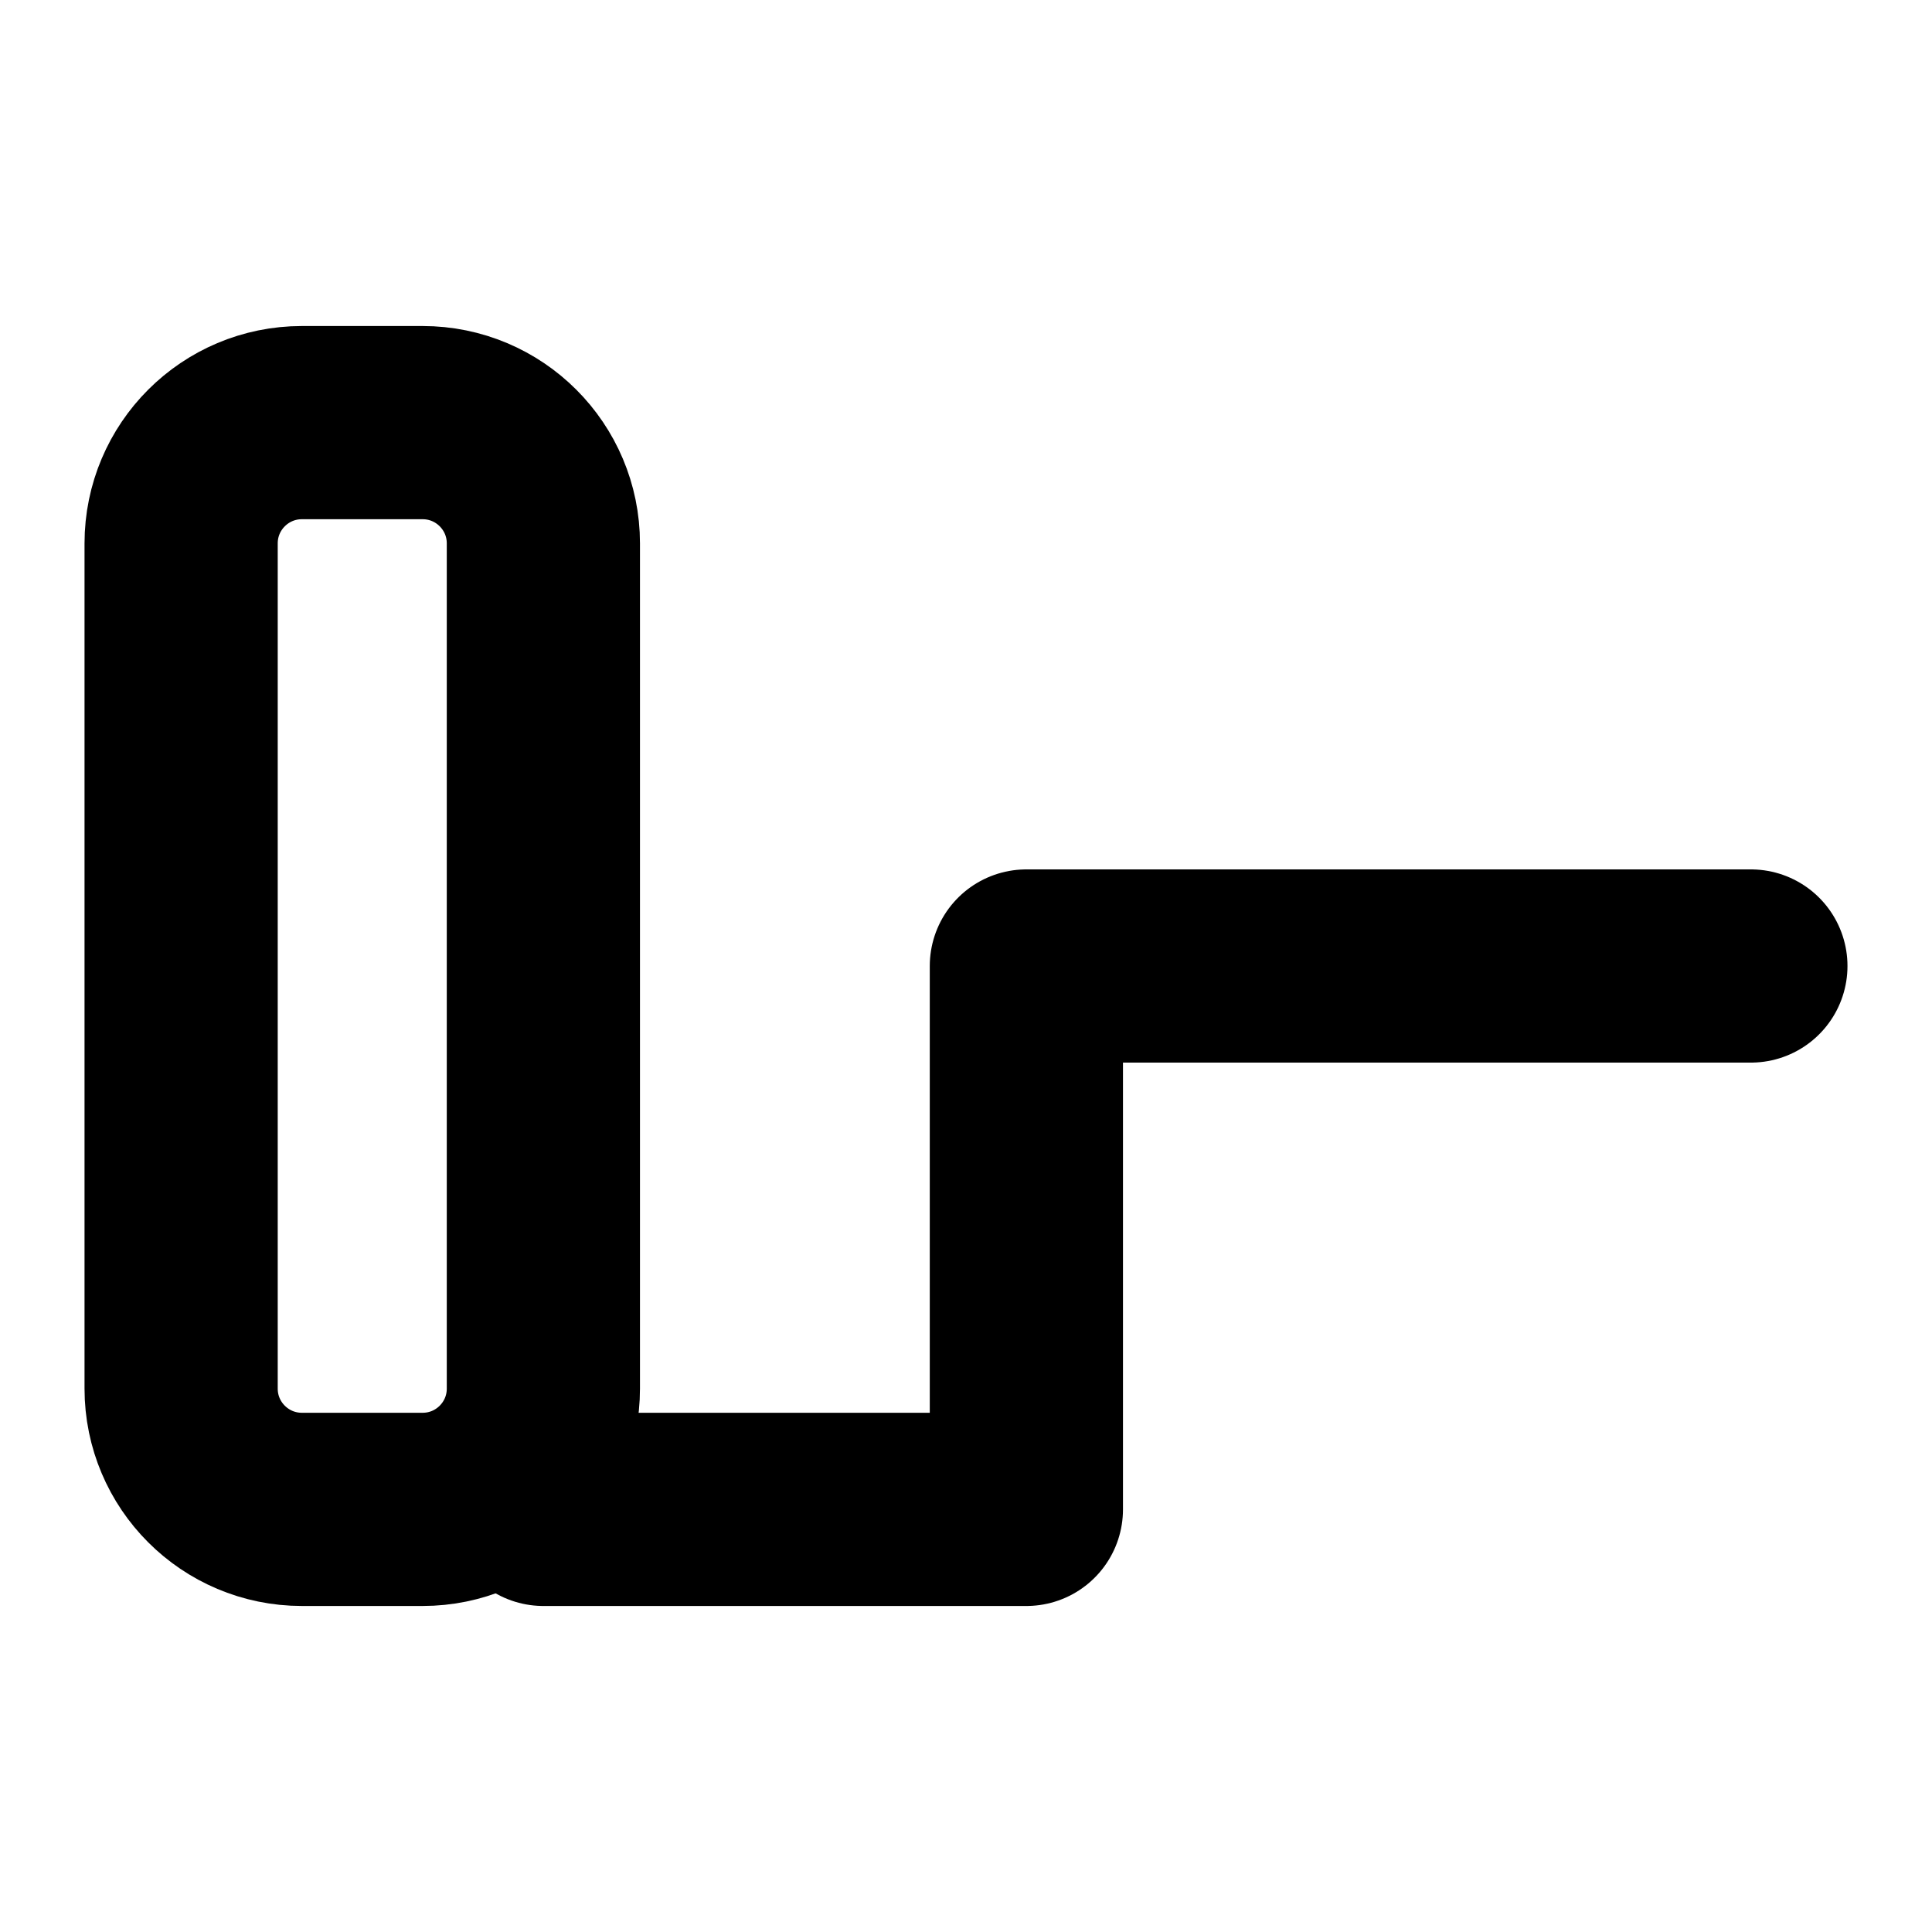
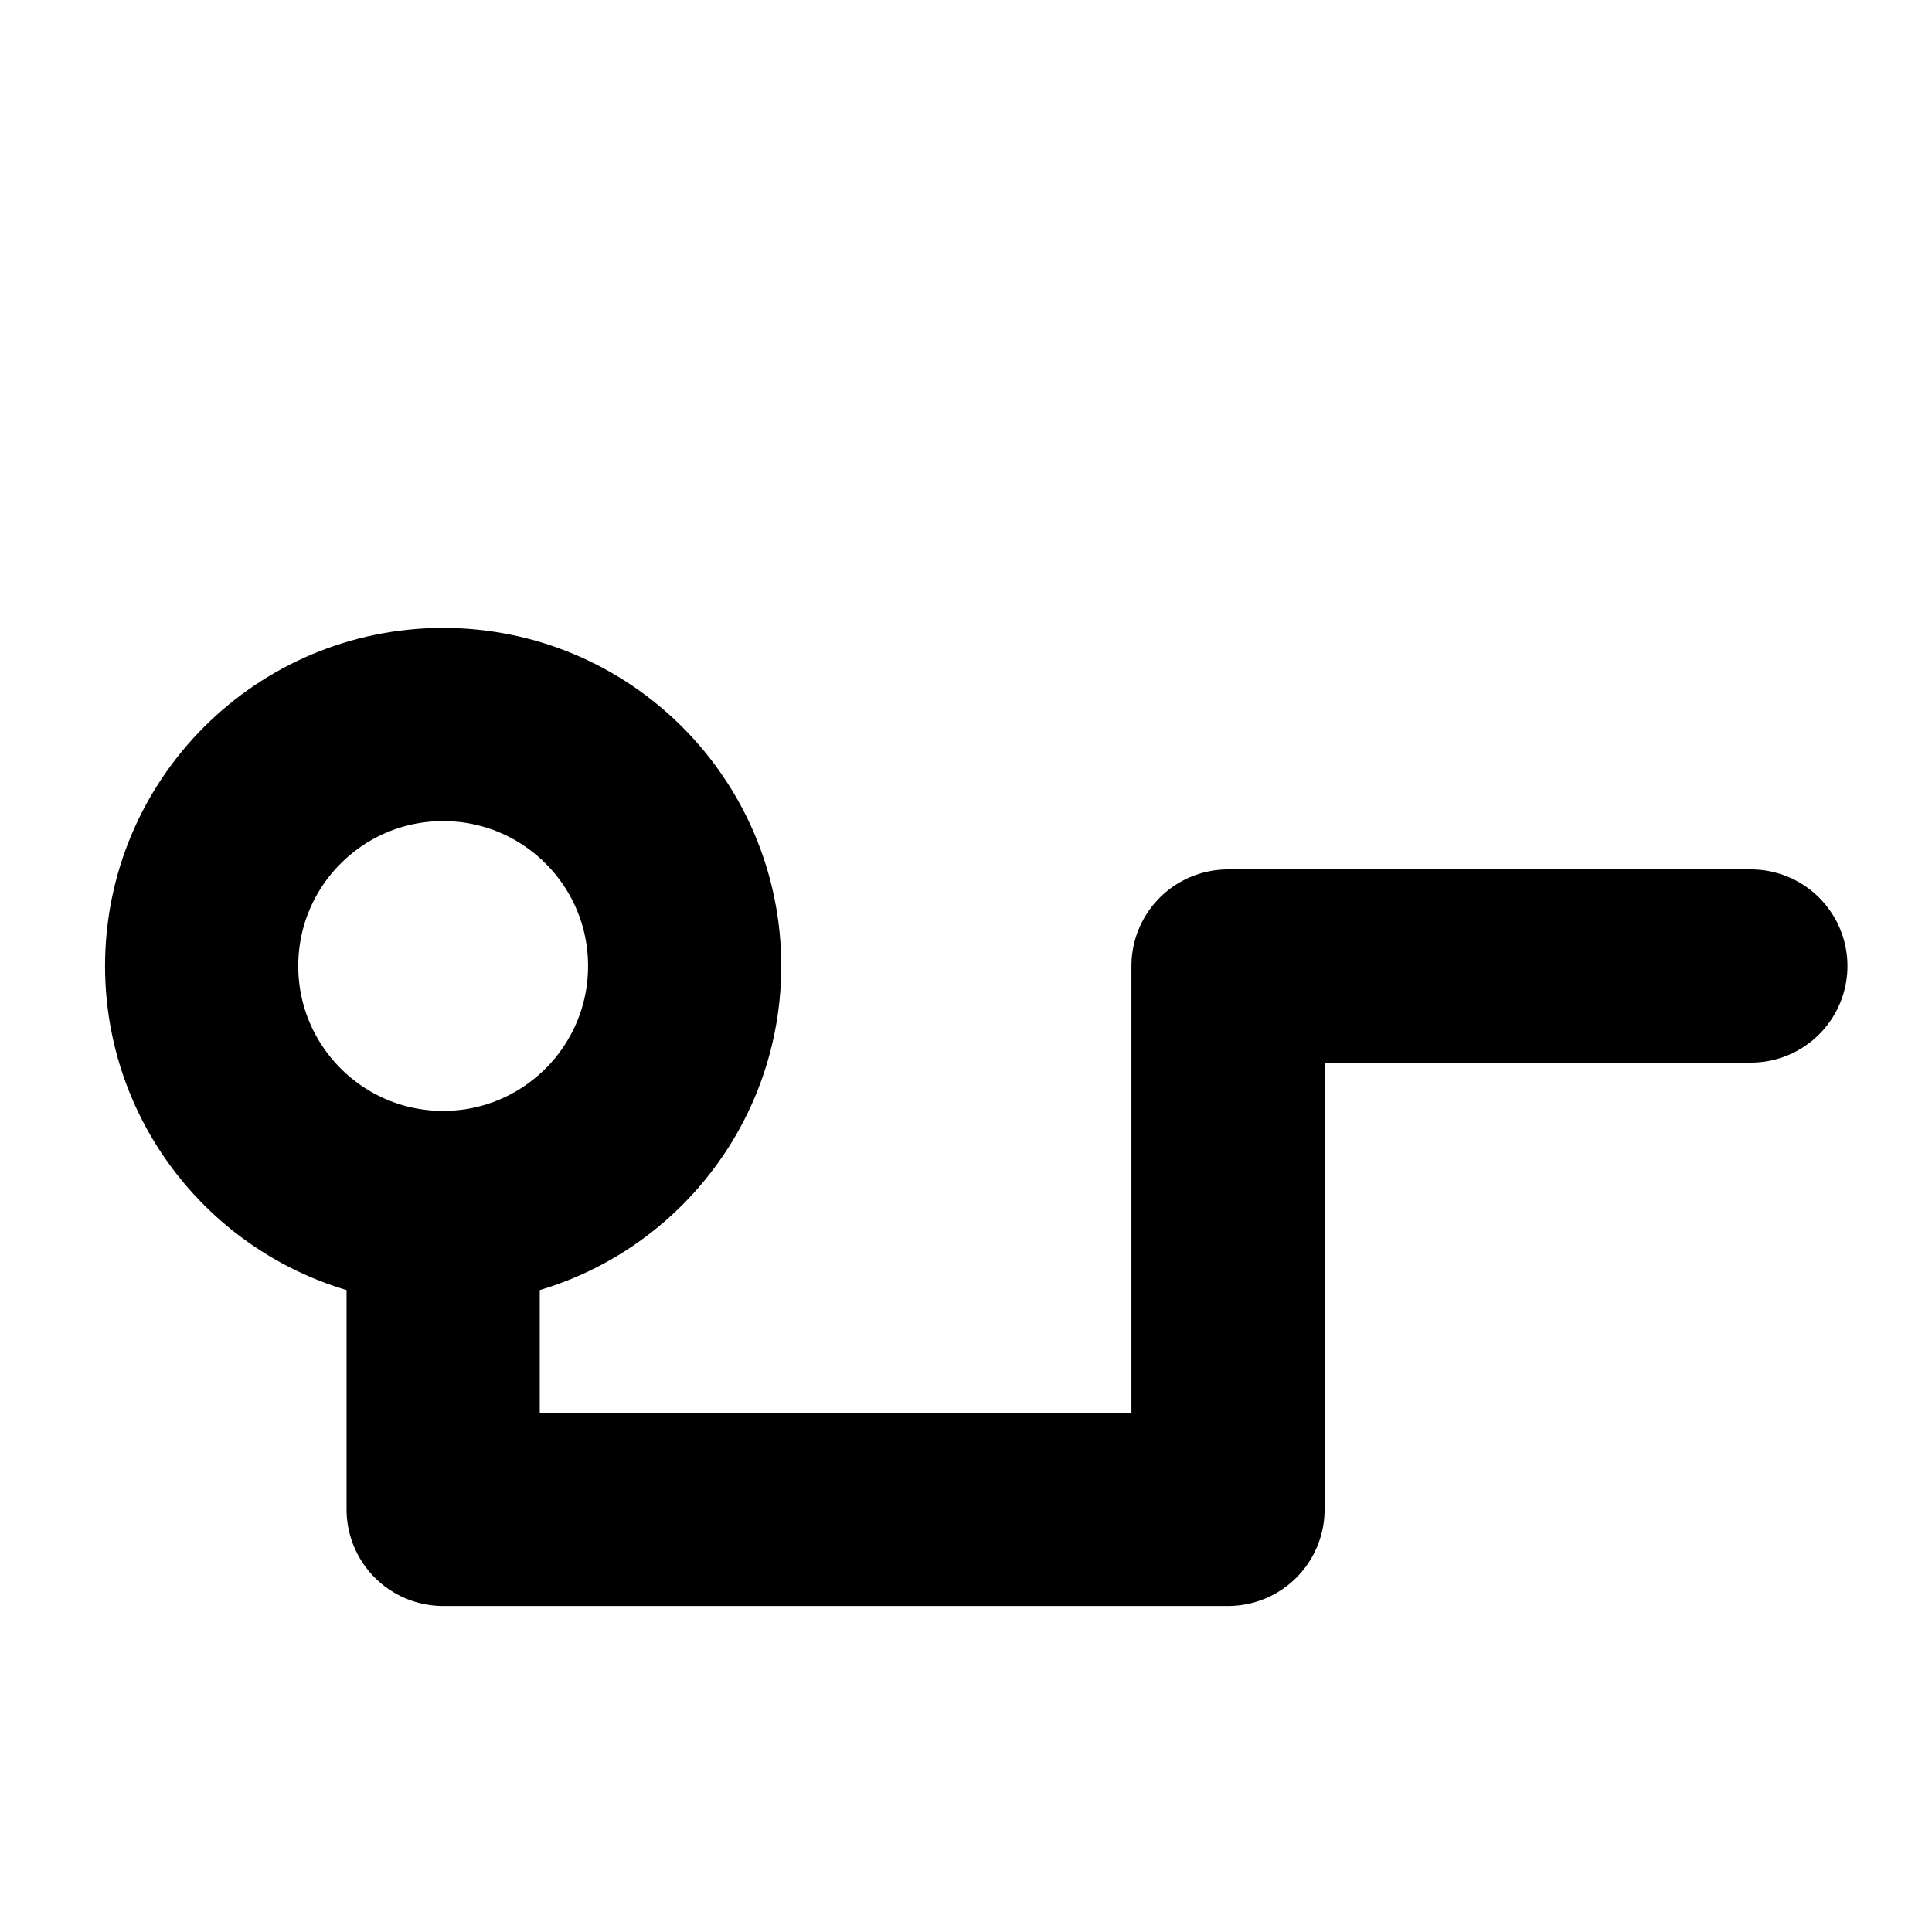
<svg xmlns="http://www.w3.org/2000/svg" width="16" height="16" viewBox="0 0 16 16" fill="none" stroke="#000000" stroke-width="1.6" stroke-linecap="round" stroke-linejoin="round">
-   <rect x="1.5" y="3.5" width="3" height="9" rx="1" />
-   <path d="M4.5 12.5h4V8h6" />
+   <path d="M3.67 10.00V12.5H10.17M10.17 12.5V8M10.17 8H14.50" />
+   <circle cx="3.67" cy="8" r="2.0" />
</svg>
